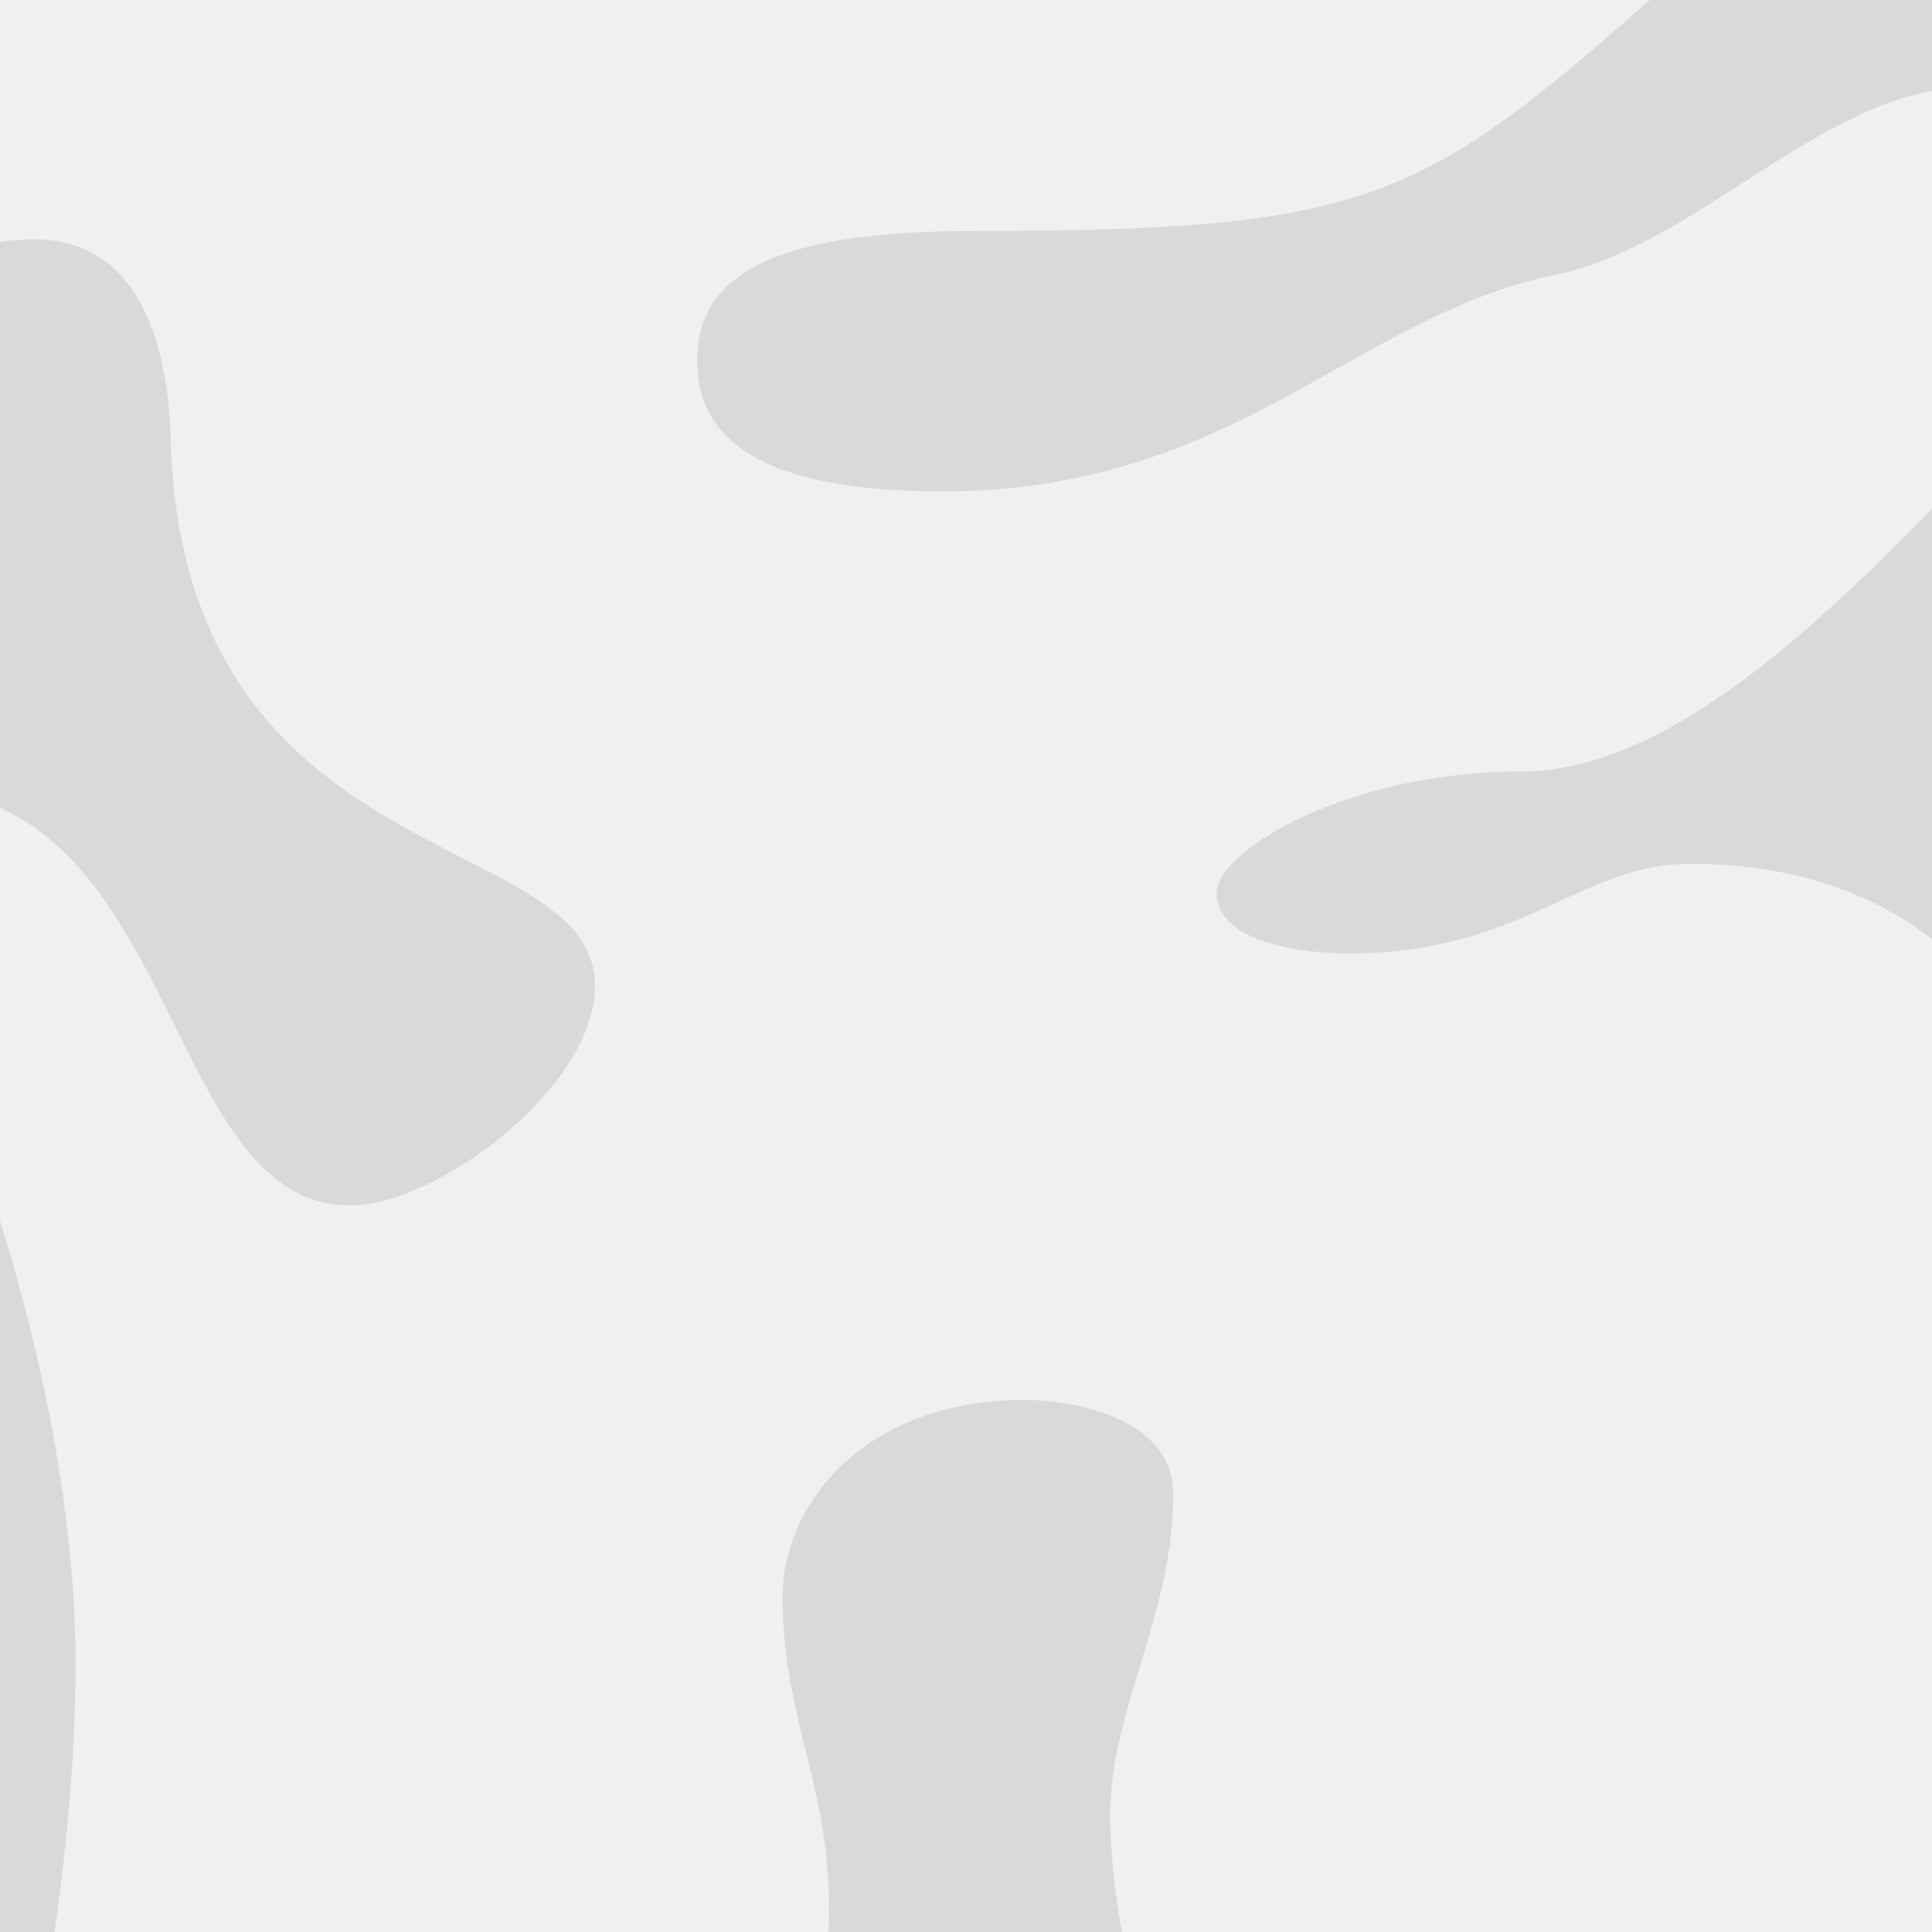
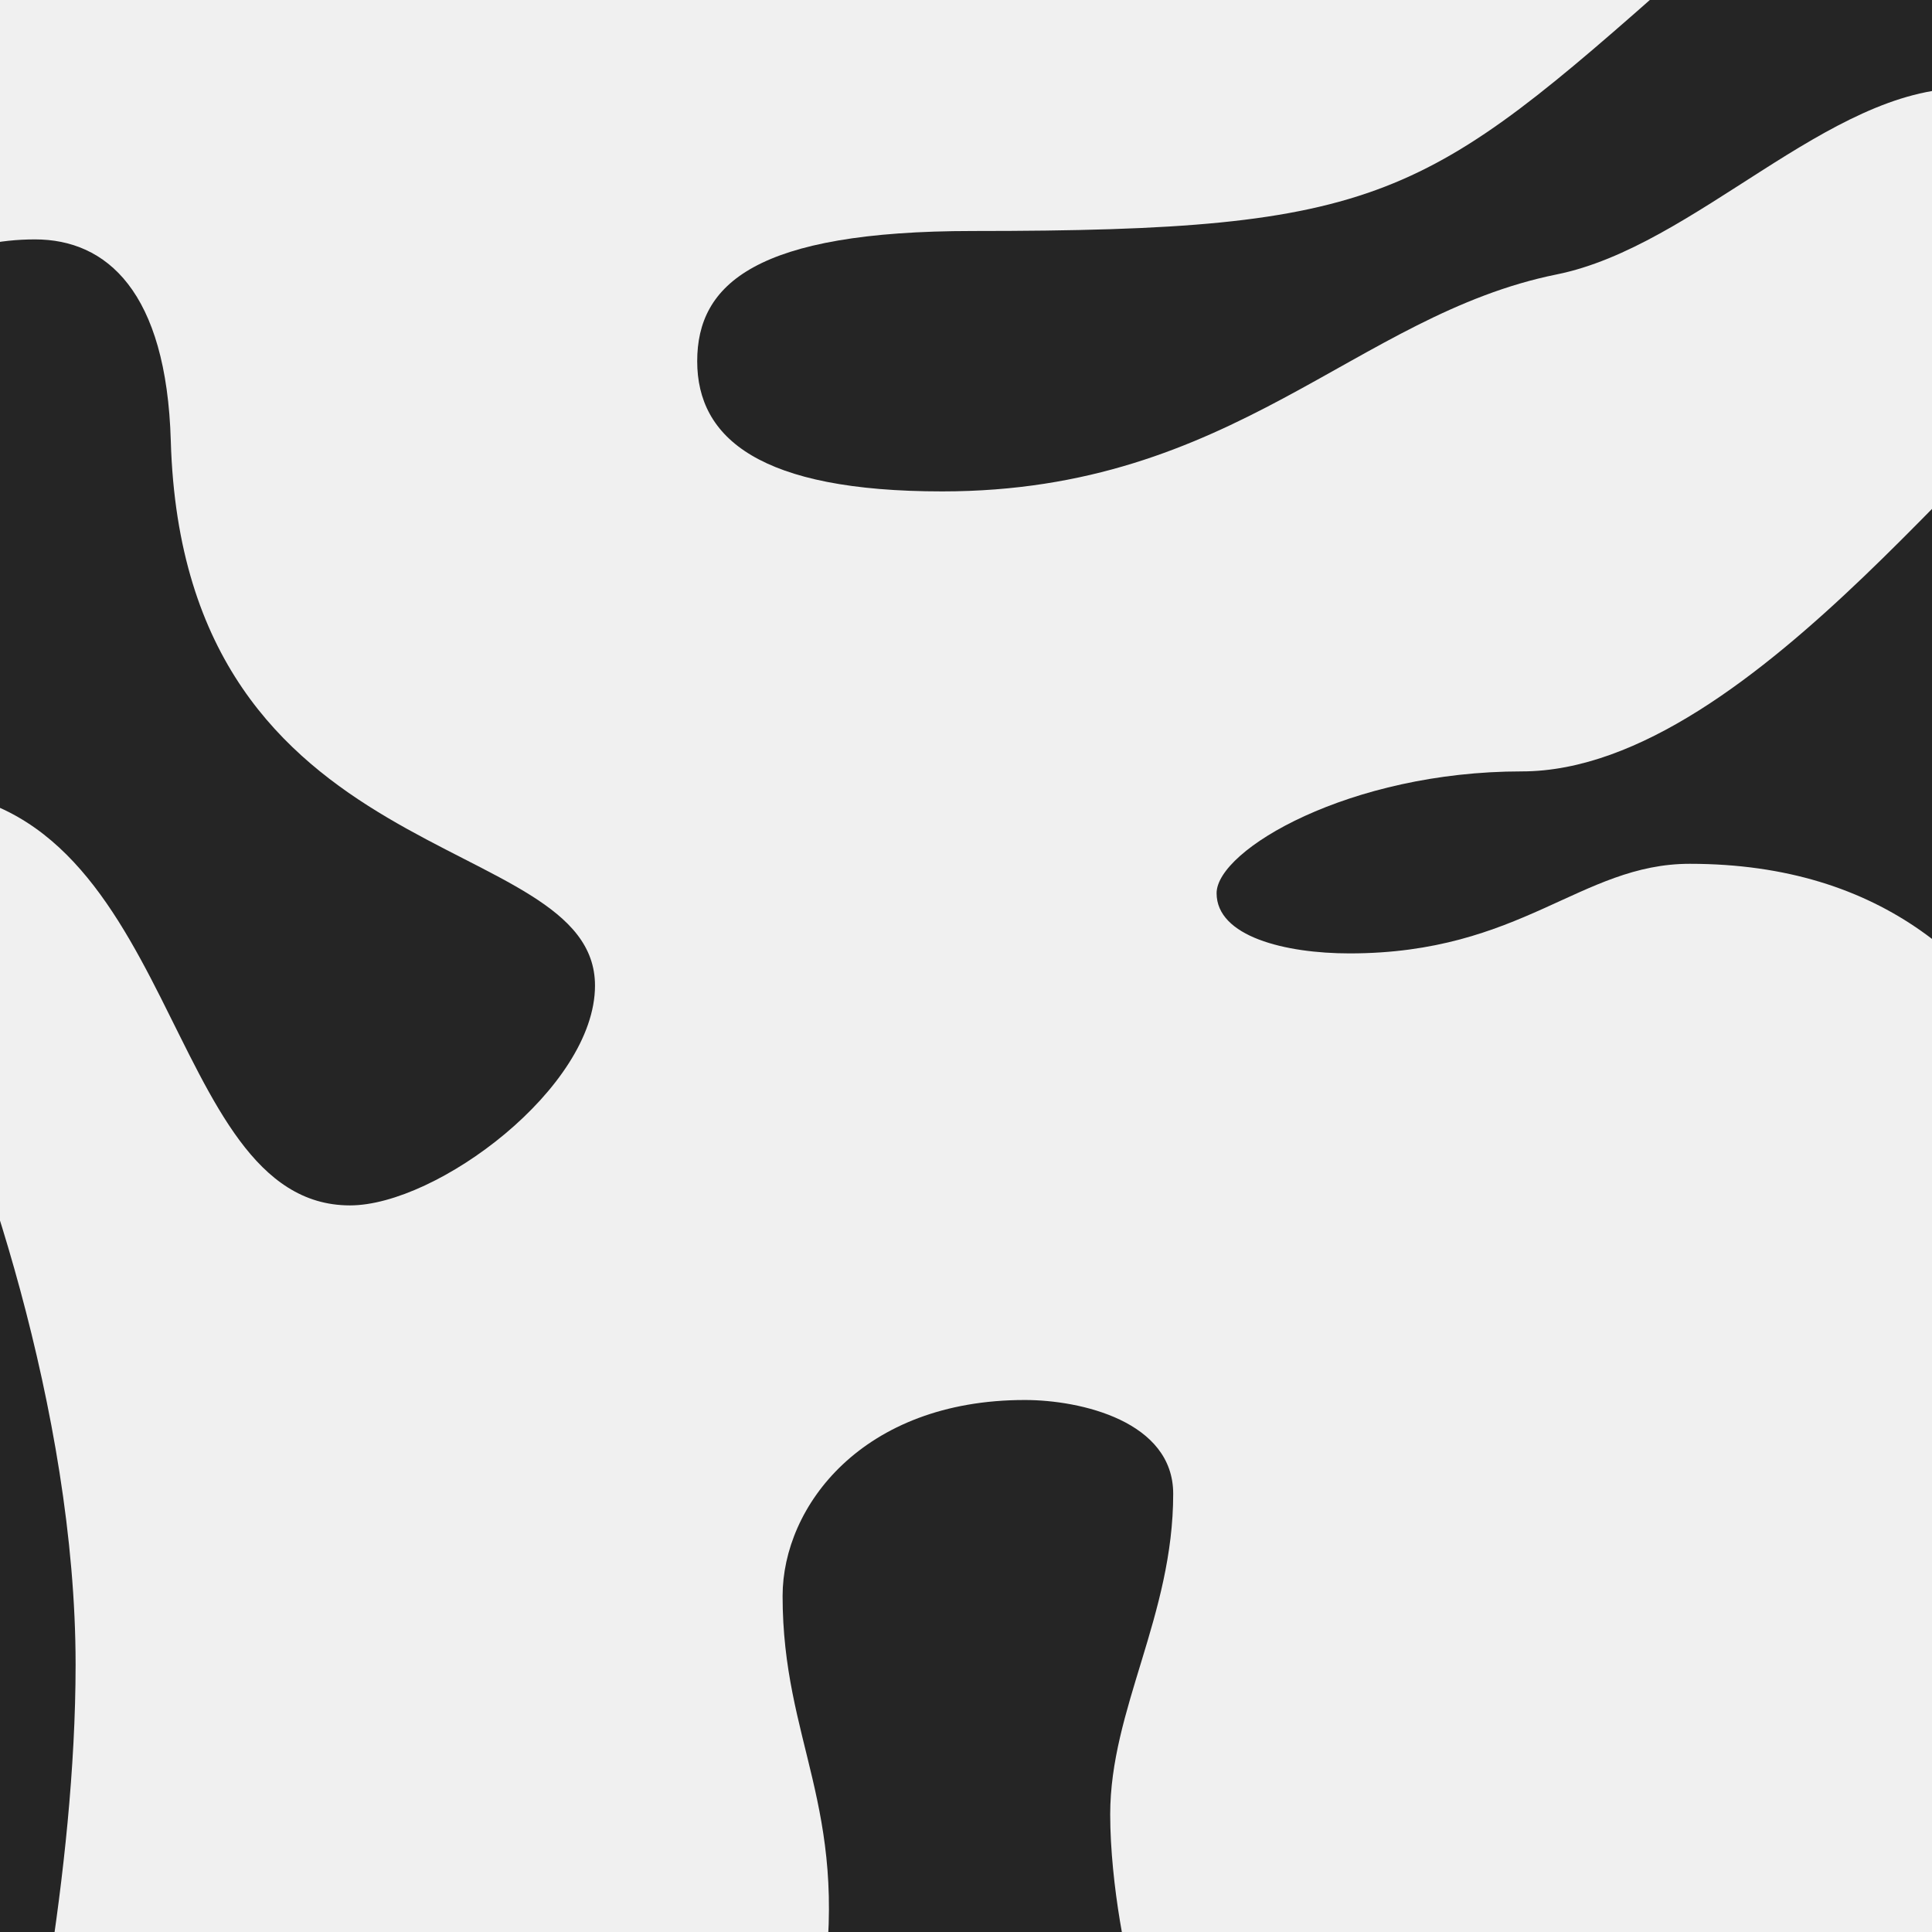
<svg xmlns="http://www.w3.org/2000/svg" width="690" height="690" viewBox="0 0 690 690" fill="none">
  <g clip-path="url(#clip0_4_81)">
-     <path d="M61 157.5C59.457 104.022 38 85.5 12.5 85.5C-13 85.5 -36 96 -32 115C-28 134 -32 282 -32 282C64.5 282 57.5 430.5 125 430.5C156 430.5 212.5 388.5 212.5 352C212.5 295.5 65.5 313.5 61 157.5Z" fill="#D9D9D9" />
-     <path d="M600 -9.5C509 71 494 82.5 347.5 82.5C270 82.5 249 101.406 249 129C249 156.594 271.5 175.5 336.5 175.5C441 175.5 483.962 112.553 556 98C605.5 88 653.065 31.5 701.5 31.5V-21C676.744 -36.95 637.004 -42.234 600 -9.5Z" fill="#D9D9D9" />
-     <path d="M543.5 275.5C482 275.5 434.5 303.523 434.5 319C434.5 334.477 459 340.5 482 340.5C543.5 340.5 564.5 308.5 603.5 308.5C672.693 308.5 711.623 345.216 732.966 390.5L743 136.5C718.5 136.5 627.5 275.5 543.5 275.5Z" fill="#D9D9D9" />
-     <path d="M396.5 648C396.5 610.5 419 577.04 419 533.5C419 507.611 386 500 366 500C308 500 279.5 538 279.5 570C279.5 622 303 645 294 709.5H405.5C402.746 703.747 396.5 673.104 396.5 648Z" fill="#D9D9D9" />
-     <path d="M0.863 786C9.575 752.833 27 668.1 27 594.5C27 503.7 -7.767 405 -27 365L-20.343 767.5L0.863 786Z" fill="#D9D9D9" />
+     <path d="M61 157.5C59.457 104.022 38 85.5 12.5 85.5C-13 85.5 -36 96 -32 115C-28 134 -32 282 -32 282C64.5 282 57.5 430.5 125 430.5C156 430.5 212.5 388.5 212.5 352C212.5 295.5 65.5 313.5 61 157.5Z" fill="#252525" />
+     <path d="M600 -9.5C509 71 494 82.5 347.5 82.5C270 82.5 249 101.406 249 129C249 156.594 271.5 175.5 336.5 175.5C441 175.5 483.962 112.553 556 98C605.5 88 653.065 31.5 701.5 31.5V-21C676.744 -36.95 637.004 -42.234 600 -9.5Z" fill="#252525" />
+     <path d="M543.5 275.5C482 275.5 434.5 303.523 434.5 319C434.5 334.477 459 340.5 482 340.5C543.5 340.5 564.5 308.5 603.5 308.5C672.693 308.5 711.623 345.216 732.966 390.5L743 136.5C718.5 136.5 627.5 275.5 543.5 275.5Z" fill="#252525" />
+     <path d="M396.5 648C396.5 610.5 419 577.04 419 533.5C419 507.611 386 500 366 500C308 500 279.5 538 279.5 570C279.5 622 303 645 294 709.5H405.5C402.746 703.747 396.5 673.104 396.5 648Z" fill="#252525" />
+     <path d="M0.863 786C9.575 752.833 27 668.1 27 594.5C27 503.7 -7.767 405 -27 365L-20.343 767.5L0.863 786Z" fill="#252525" />
  </g>
  <defs>
    <clipPath id="clip0_4_81">
      <rect width="690" height="690" fill="white" />
    </clipPath>
  </defs>
</svg>
